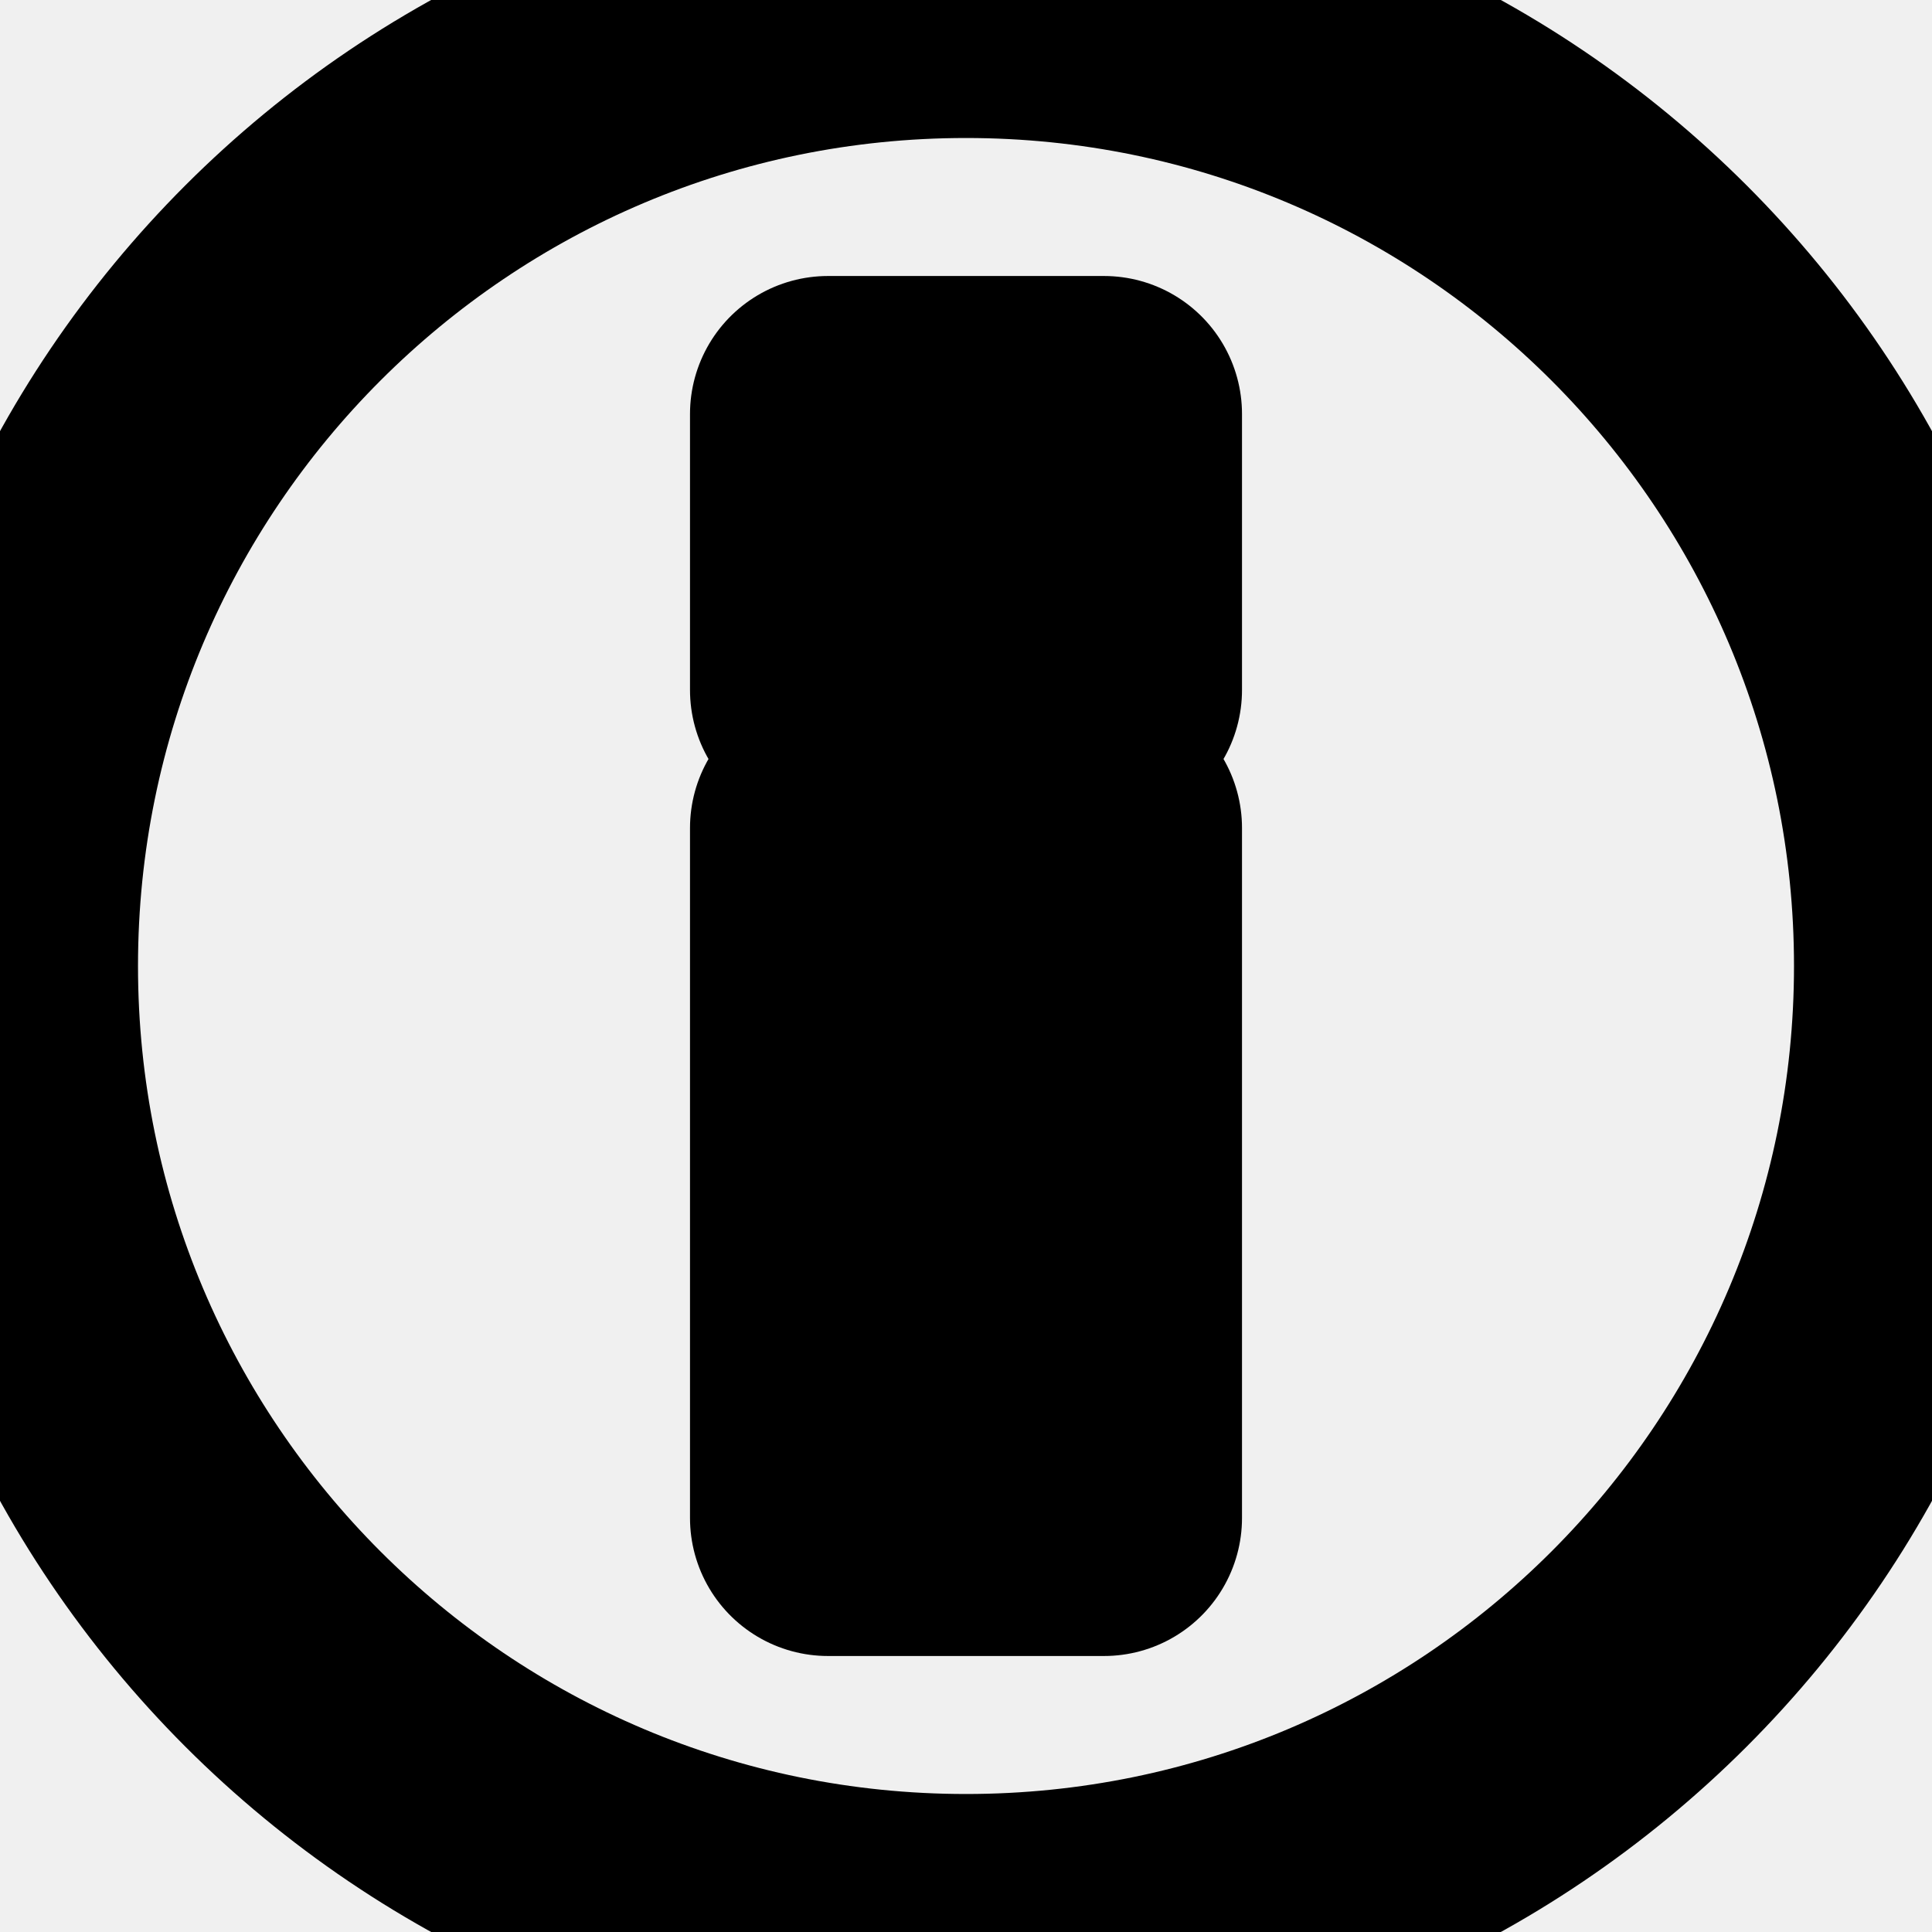
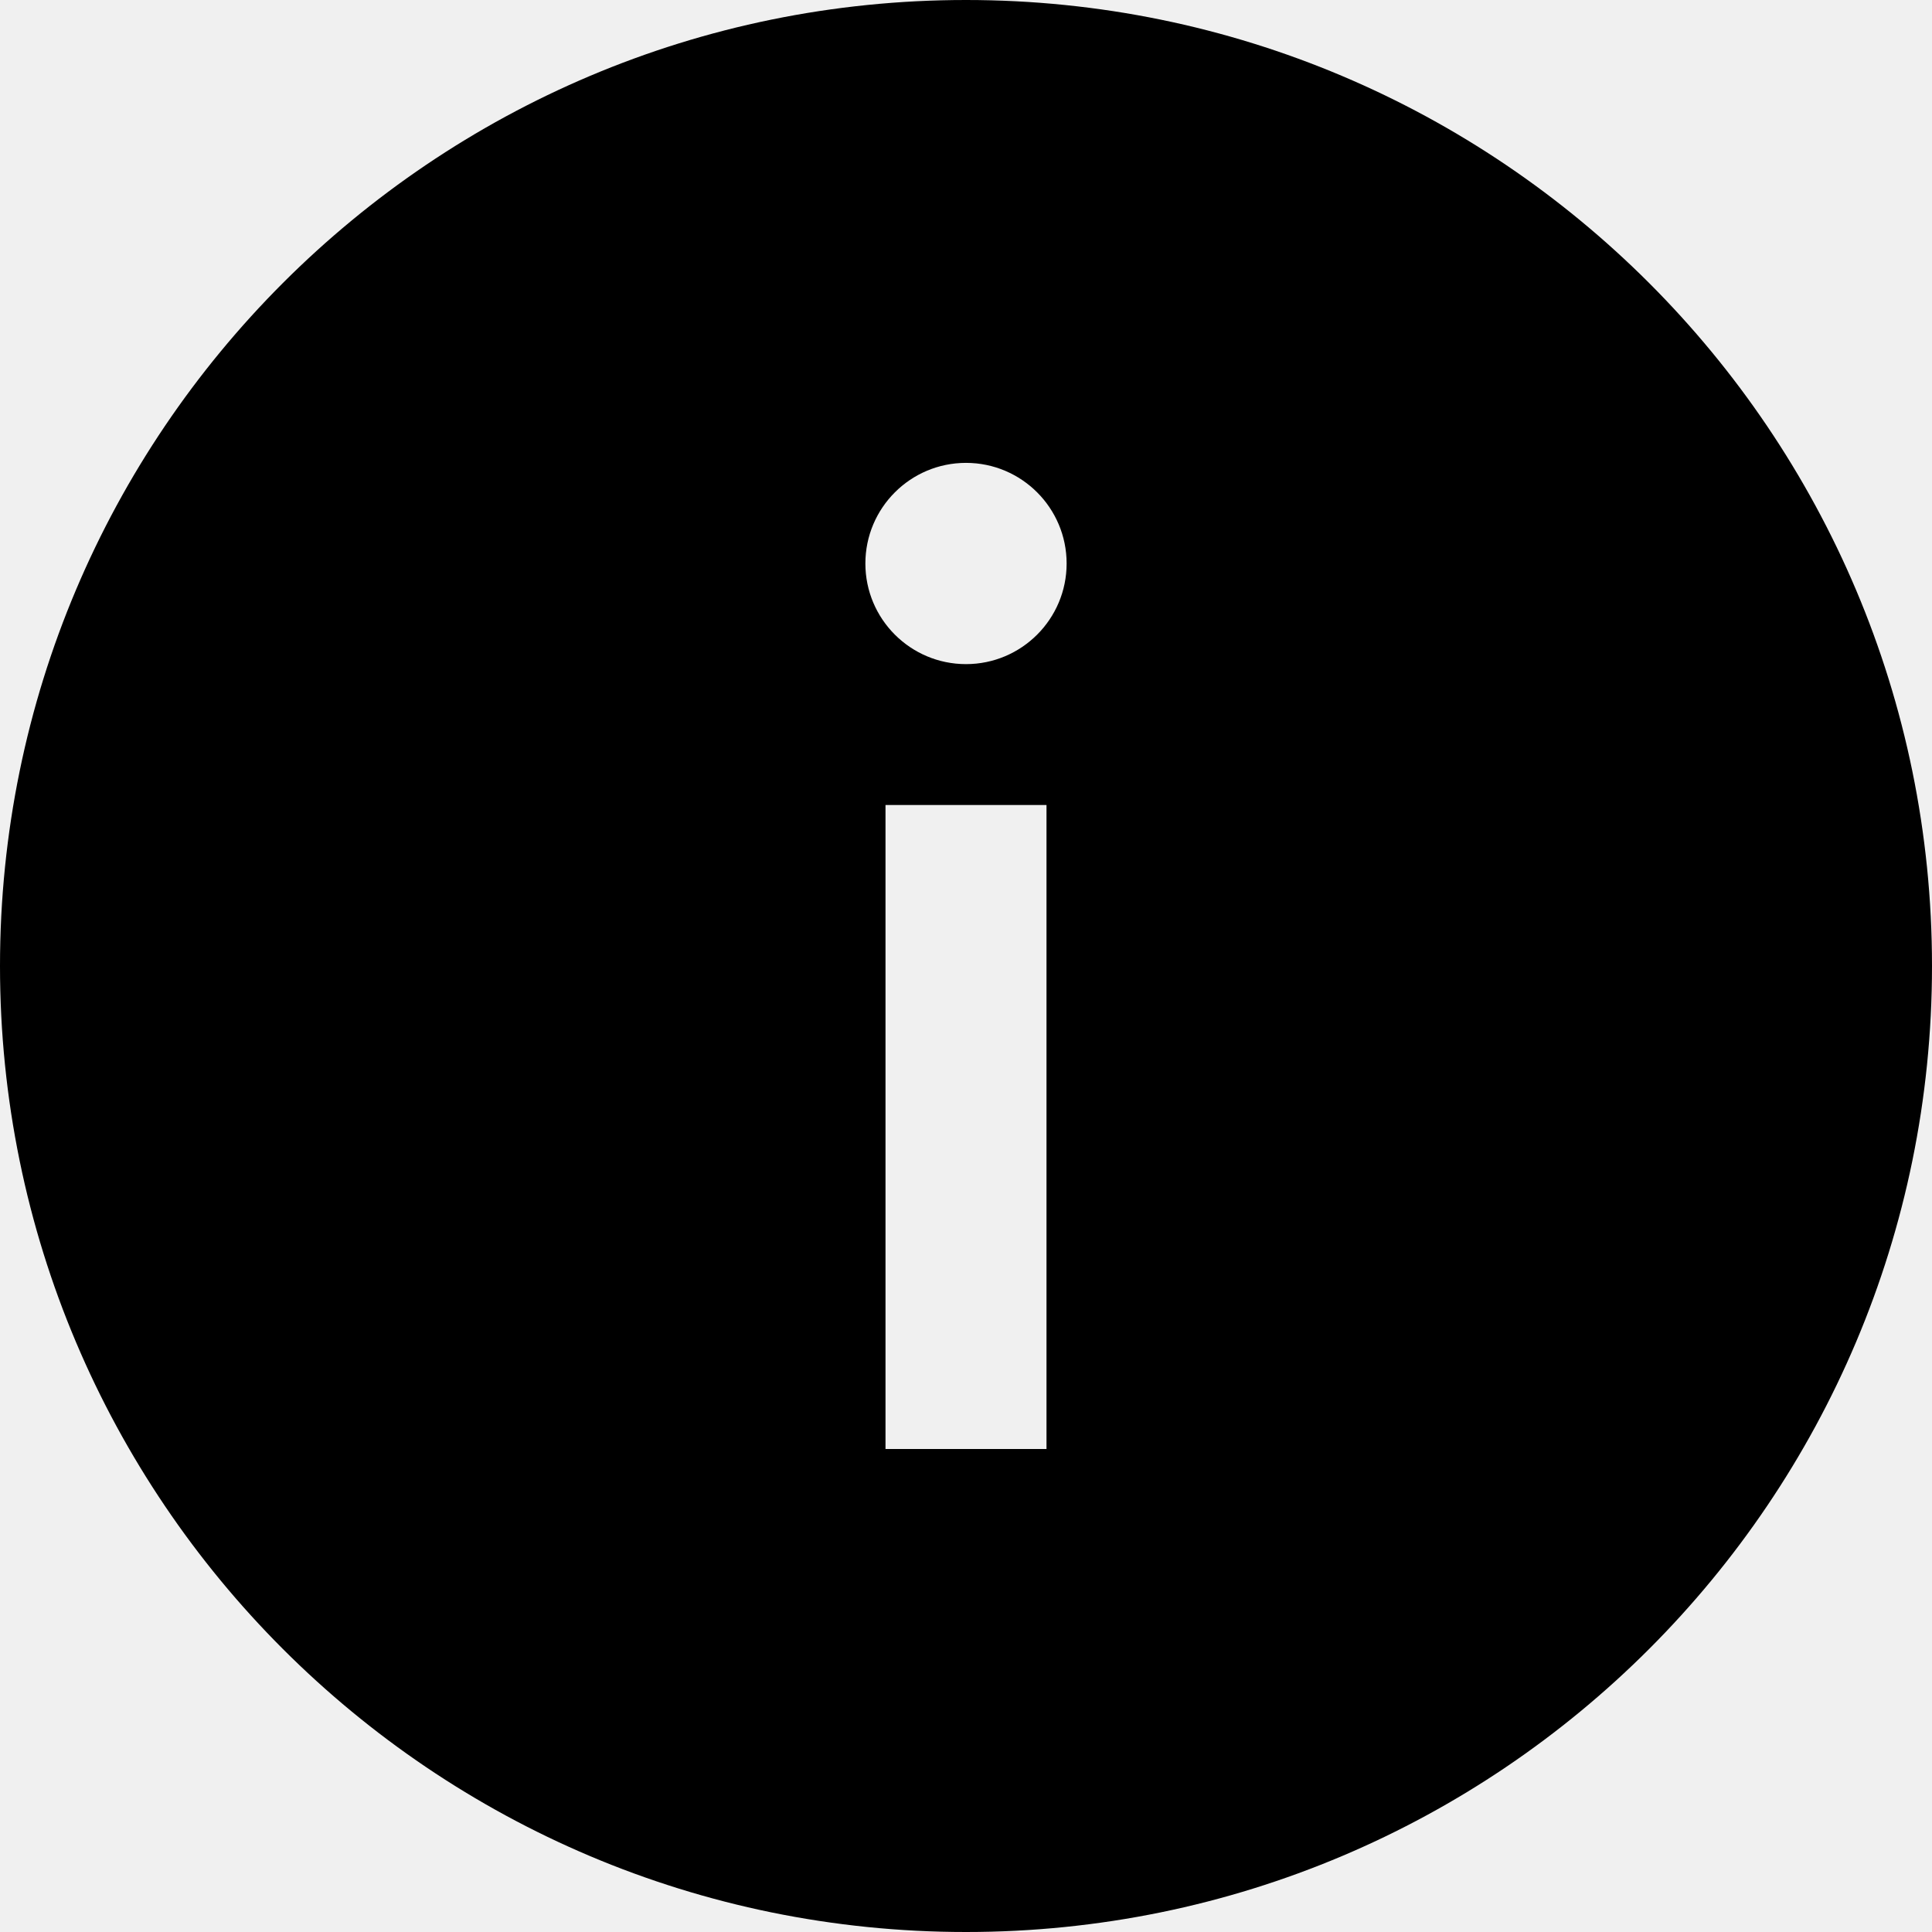
- <svg xmlns="http://www.w3.org/2000/svg" width="14" height="14" viewBox="0 0 14 14" fill="none" stroke="currentColor" stroke-width="2" stroke-linecap="round" stroke-linejoin="round" class="feather feather-info">
-   <circle cx="7" cy="7" r="7" />
-   <path d="M6,3 L8,3 L8,5 L6,5 L6,3 Z M8,6 L6,6 L6,11 L8,11 L8,6 Z" id="i" fill="#ffffff" />
+ <svg xmlns="http://www.w3.org/2000/svg" width="24" height="24" viewBox="0 0 24 24">
+   <path d="M12 24c6.627 0 12-5.373 12-12s-5.373-12-12-12-12 5.373-12 12 5.373 12 12 12zm1-6h-2v-8h2v8zm-1-12.25c.69 0 1.25.56 1.25 1.25s-.56 1.25-1.25 1.25-1.25-.56-1.25-1.25.56-1.25 1.25-1.25z" />
</svg>
